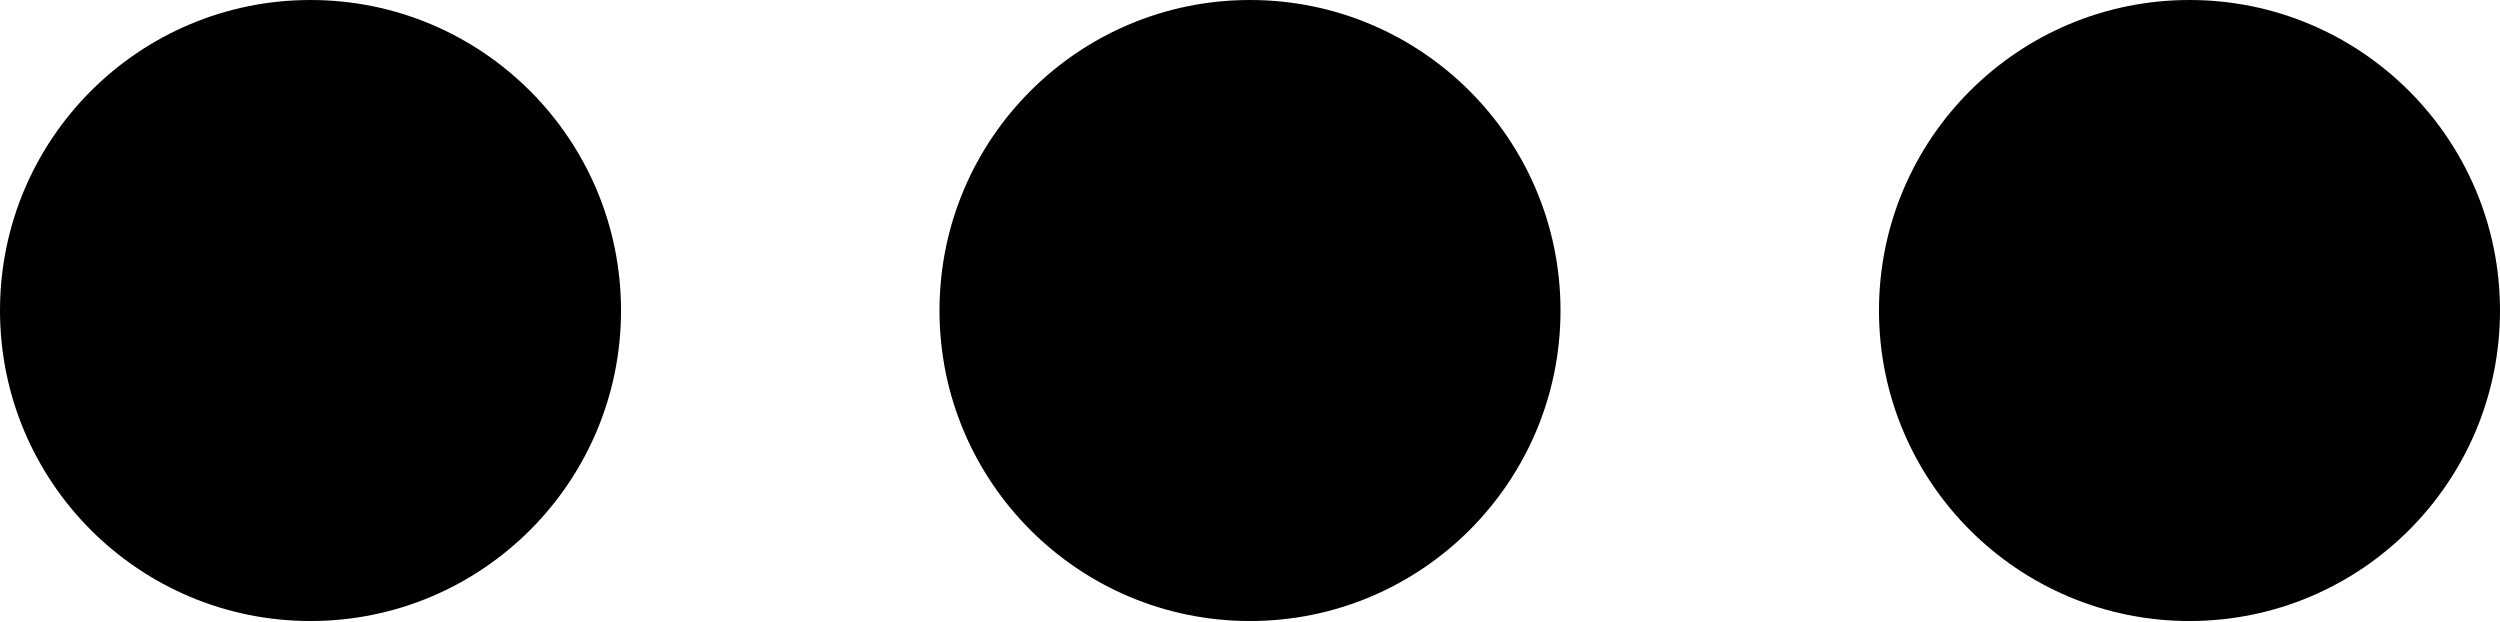
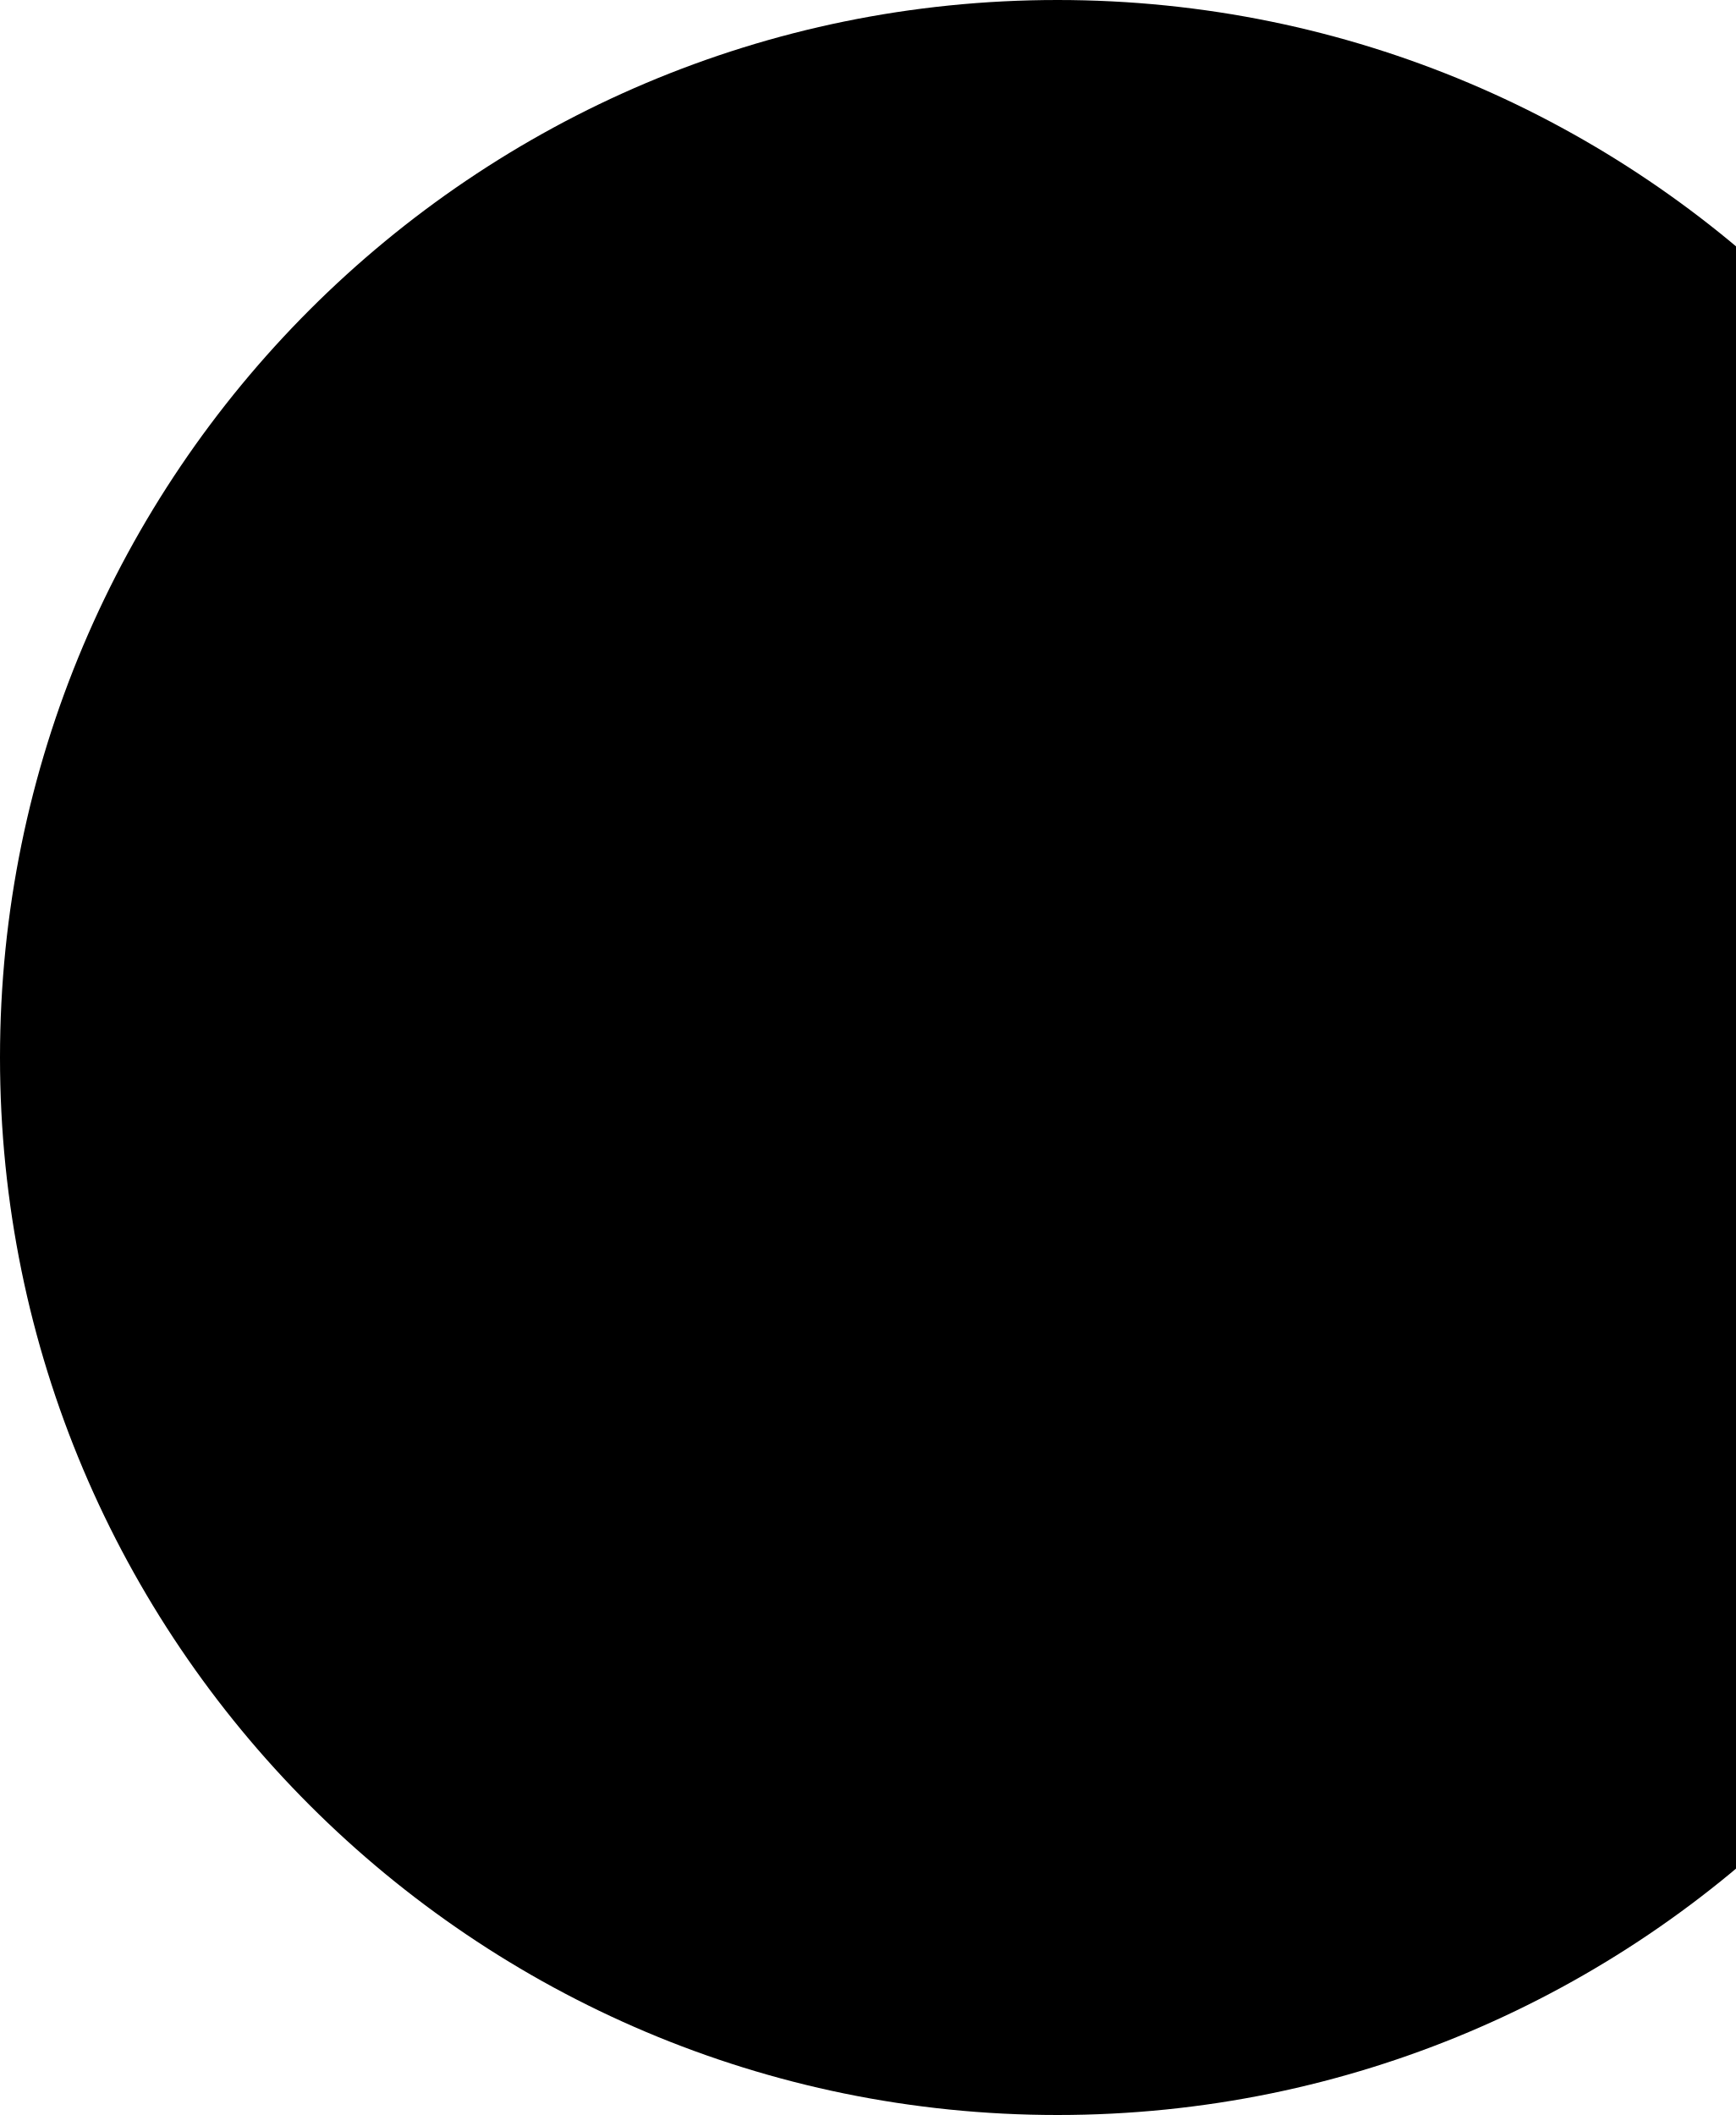
- <svg xmlns="http://www.w3.org/2000/svg" viewBox="0 0 157 39" version="1.1" id="H1BdNjjxm">
+ <svg xmlns="http://www.w3.org/2000/svg" viewBox="0 0 32 39" version="1.1" id="H1BdNjjxm">
  <style>@-webkit-keyframes rybHuEiolQ_HymzpjolQ_Animation{0%{-webkit-transform: translate(0px, 25px);transform: translate(0px, 25px);}100%{-webkit-transform: translate(0px, 25px);transform: translate(0px, 25px);}}@keyframes rybHuEiolQ_HymzpjolQ_Animation{0%{-webkit-transform: translate(0px, 25px);transform: translate(0px, 25px);}100%{-webkit-transform: translate(0px, 25px);transform: translate(0px, 25px);}}@-webkit-keyframes rybHuEiolQ_SkJ-assgQ_Animation{0%{-webkit-transform: scale(0.2, 0.2);transform: scale(0.2, 0.2);}100%{-webkit-transform: scale(0.2, 0.2);transform: scale(0.2, 0.2);}}@keyframes rybHuEiolQ_SkJ-assgQ_Animation{0%{-webkit-transform: scale(0.2, 0.2);transform: scale(0.2, 0.2);}100%{-webkit-transform: scale(0.2, 0.2);transform: scale(0.2, 0.2);}}@-webkit-keyframes SyrrOVsoeX_ByAPBsoxQ_Animation{0%{-webkit-transform: translate(0px, 0px);transform: translate(0px, 0px);}20%{-webkit-transform: translate(0px, -100px);transform: translate(0px, -100px);}100%{-webkit-transform: translate(0px, 0px);transform: translate(0px, 0px);}}@keyframes SyrrOVsoeX_ByAPBsoxQ_Animation{0%{-webkit-transform: translate(0px, 0px);transform: translate(0px, 0px);}20%{-webkit-transform: translate(0px, -100px);transform: translate(0px, -100px);}100%{-webkit-transform: translate(0px, 0px);transform: translate(0px, 0px);}}@-webkit-keyframes By4r_Eojx7_r1pLBjsl7_Animation{0%{-webkit-transform: translate(0px, 0px);transform: translate(0px, 0px);}46.67%{-webkit-transform: translate(0px, -100px);transform: translate(0px, -100px);}100%{-webkit-transform: translate(0px, 0px);transform: translate(0px, 0px);}}@keyframes By4r_Eojx7_r1pLBjsl7_Animation{0%{-webkit-transform: translate(0px, 0px);transform: translate(0px, 0px);}46.67%{-webkit-transform: translate(0px, -100px);transform: translate(0px, -100px);}100%{-webkit-transform: translate(0px, 0px);transform: translate(0px, 0px);}}@-webkit-keyframes H1QB_Vsjg7_rJeZSsjxm_Animation{0%{-webkit-transform: translate(0px, 0px);transform: translate(0px, 0px);}70%{-webkit-transform: translate(0px, -100px);transform: translate(0px, -100px);}100%{-webkit-transform: translate(0px, 0px);transform: translate(0px, 0px);}}@keyframes H1QB_Vsjg7_rJeZSsjxm_Animation{0%{-webkit-transform: translate(0px, 0px);transform: translate(0px, 0px);}70%{-webkit-transform: translate(0px, -100px);transform: translate(0px, -100px);}100%{-webkit-transform: translate(0px, 0px);transform: translate(0px, 0px);}}#H1BdNjjxm *{-webkit-animation-duration: 1s;animation-duration: 1s;-webkit-animation-iteration-count: infinite;animation-iteration-count: infinite;-webkit-animation-timing-function: cubic-bezier(0, 0, 1, 1);animation-timing-function: cubic-bezier(0, 0, 1, 1);}#r1grOVojx7{stroke: none;stroke-width: 1;fill: none;}#rybHuEiolQ{-webkit-transform:  translate(-2px, -71px);transform:  translate(-2px, -71px);}#HJGS_Eoilm{fill-opacity: 0;fill: #D8D8D8;}#H1QB_Vsjg7{fill: #000000;}#By4r_Eojx7{fill: #000000;}#SyrrOVsoeX{fill: #000000;}#H1QB_Vsjg7_rJeZSsjxm{-webkit-animation-name: H1QB_Vsjg7_rJeZSsjxm_Animation;animation-name: H1QB_Vsjg7_rJeZSsjxm_Animation;-webkit-transform-origin: 50% 50%;transform-origin: 50% 50%;transform-box: fill-box;-webkit-transform: translate(0px, 0px);transform: translate(0px, 0px);}#By4r_Eojx7_r1pLBjsl7{-webkit-animation-name: By4r_Eojx7_r1pLBjsl7_Animation;animation-name: By4r_Eojx7_r1pLBjsl7_Animation;-webkit-transform-origin: 50% 50%;transform-origin: 50% 50%;transform-box: fill-box;}#SyrrOVsoeX_ByAPBsoxQ{-webkit-animation-name: SyrrOVsoeX_ByAPBsoxQ_Animation;animation-name: SyrrOVsoeX_ByAPBsoxQ_Animation;-webkit-transform-origin: 50% 50%;transform-origin: 50% 50%;transform-box: fill-box;}#rybHuEiolQ_SkJ-assgQ{-webkit-transform-origin: 50% 50%;transform-origin: 50% 50%;transform-box: fill-box;-webkit-animation-name: rybHuEiolQ_SkJ-assgQ_Animation;animation-name: rybHuEiolQ_SkJ-assgQ_Animation;}#rybHuEiolQ_HymzpjolQ{-webkit-transform-origin: 50% 50%;transform-origin: 50% 50%;transform-box: fill-box;-webkit-animation-name: rybHuEiolQ_HymzpjolQ_Animation;animation-name: rybHuEiolQ_HymzpjolQ_Animation;}</style>
  <defs />
  <g id="r1grOVojx7" fill-rule="evenodd">
    <g id="rybHuEiolQ_HymzpjolQ" data-animator-group="true" data-animator-type="0">
      <g id="rybHuEiolQ_SkJ-assgQ" data-animator-group="true" data-animator-type="2">
        <g id="rybHuEiolQ">
          <rect id="HJGS_Eoilm" x="0" y="0" width="160" height="146" />
          <g id="H1QB_Vsjg7_rJeZSsjxm" data-animator-group="true" data-animator-type="0">
            <circle id="H1QB_Vsjg7" cx="139.5" cy="90.5" r="19.5" />
          </g>
          <g id="By4r_Eojx7_r1pLBjsl7" data-animator-group="true" data-animator-type="0">
            <circle id="By4r_Eojx7" cx="80.5" cy="90.5" r="19.5" />
          </g>
          <g id="SyrrOVsoeX_ByAPBsoxQ" data-animator-group="true" data-animator-type="0">
            <circle id="SyrrOVsoeX" cx="21.5" cy="90.5" r="19.5" />
          </g>
        </g>
      </g>
    </g>
  </g>
</svg>
